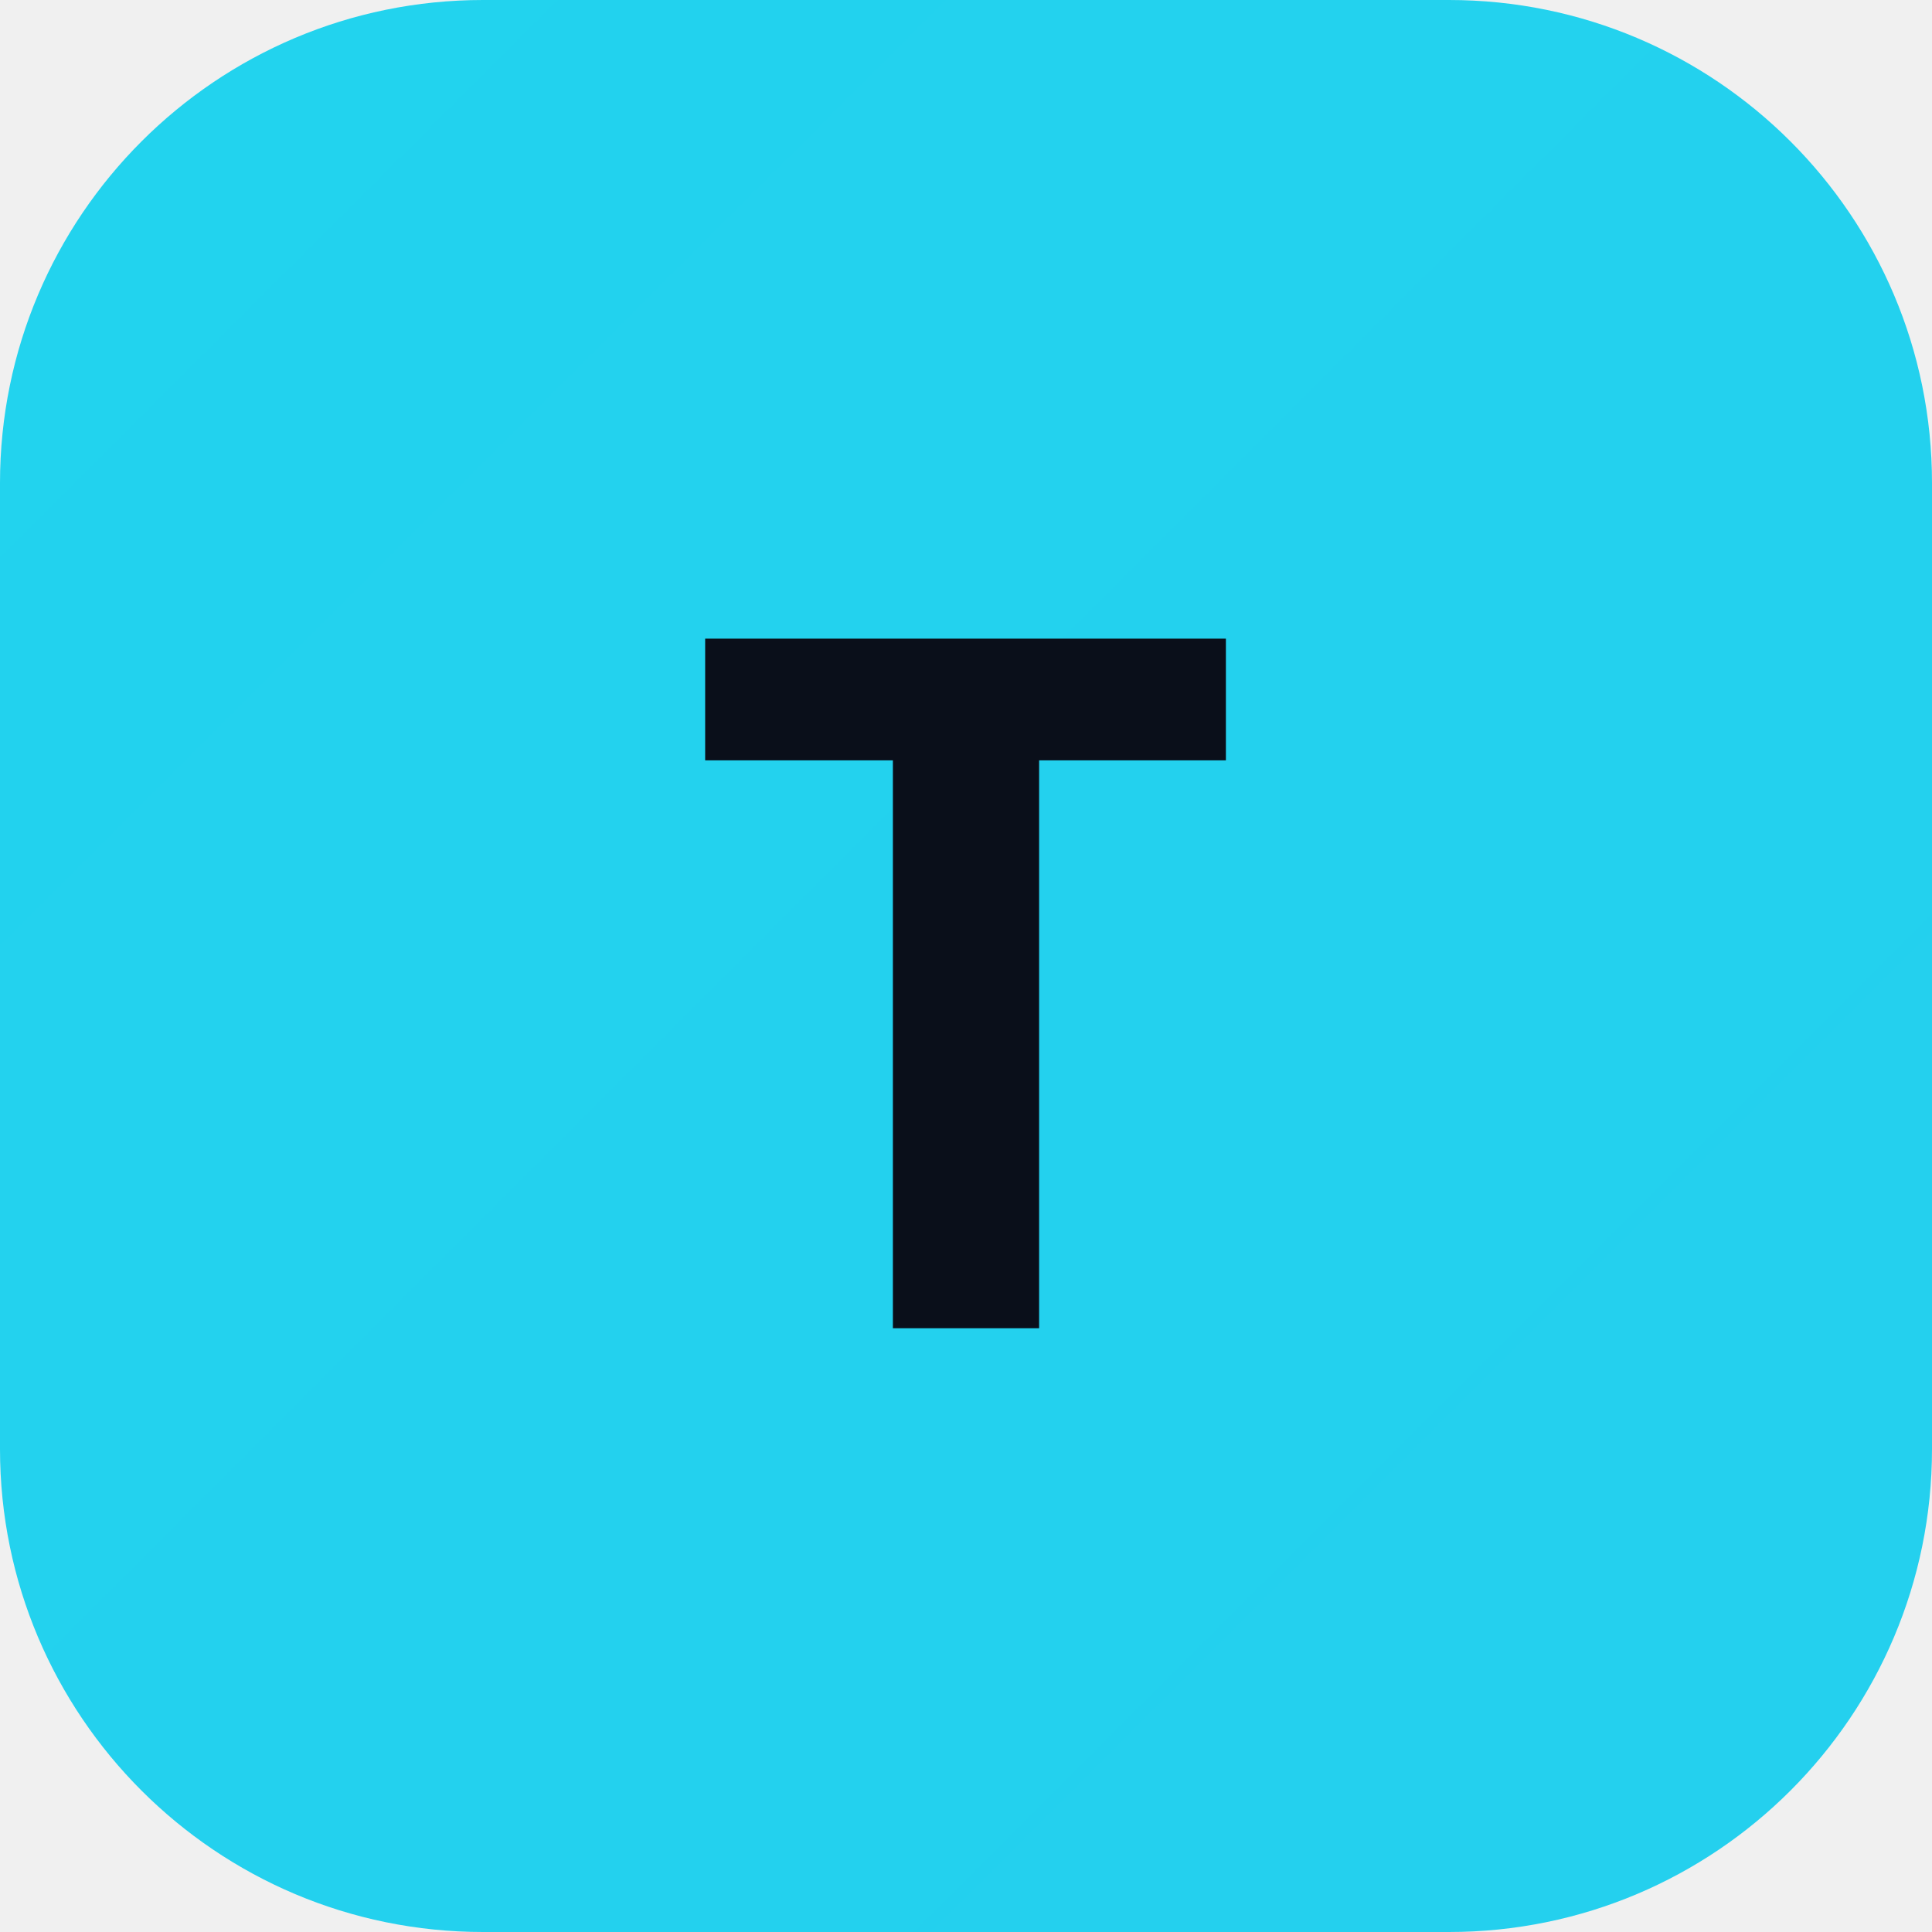
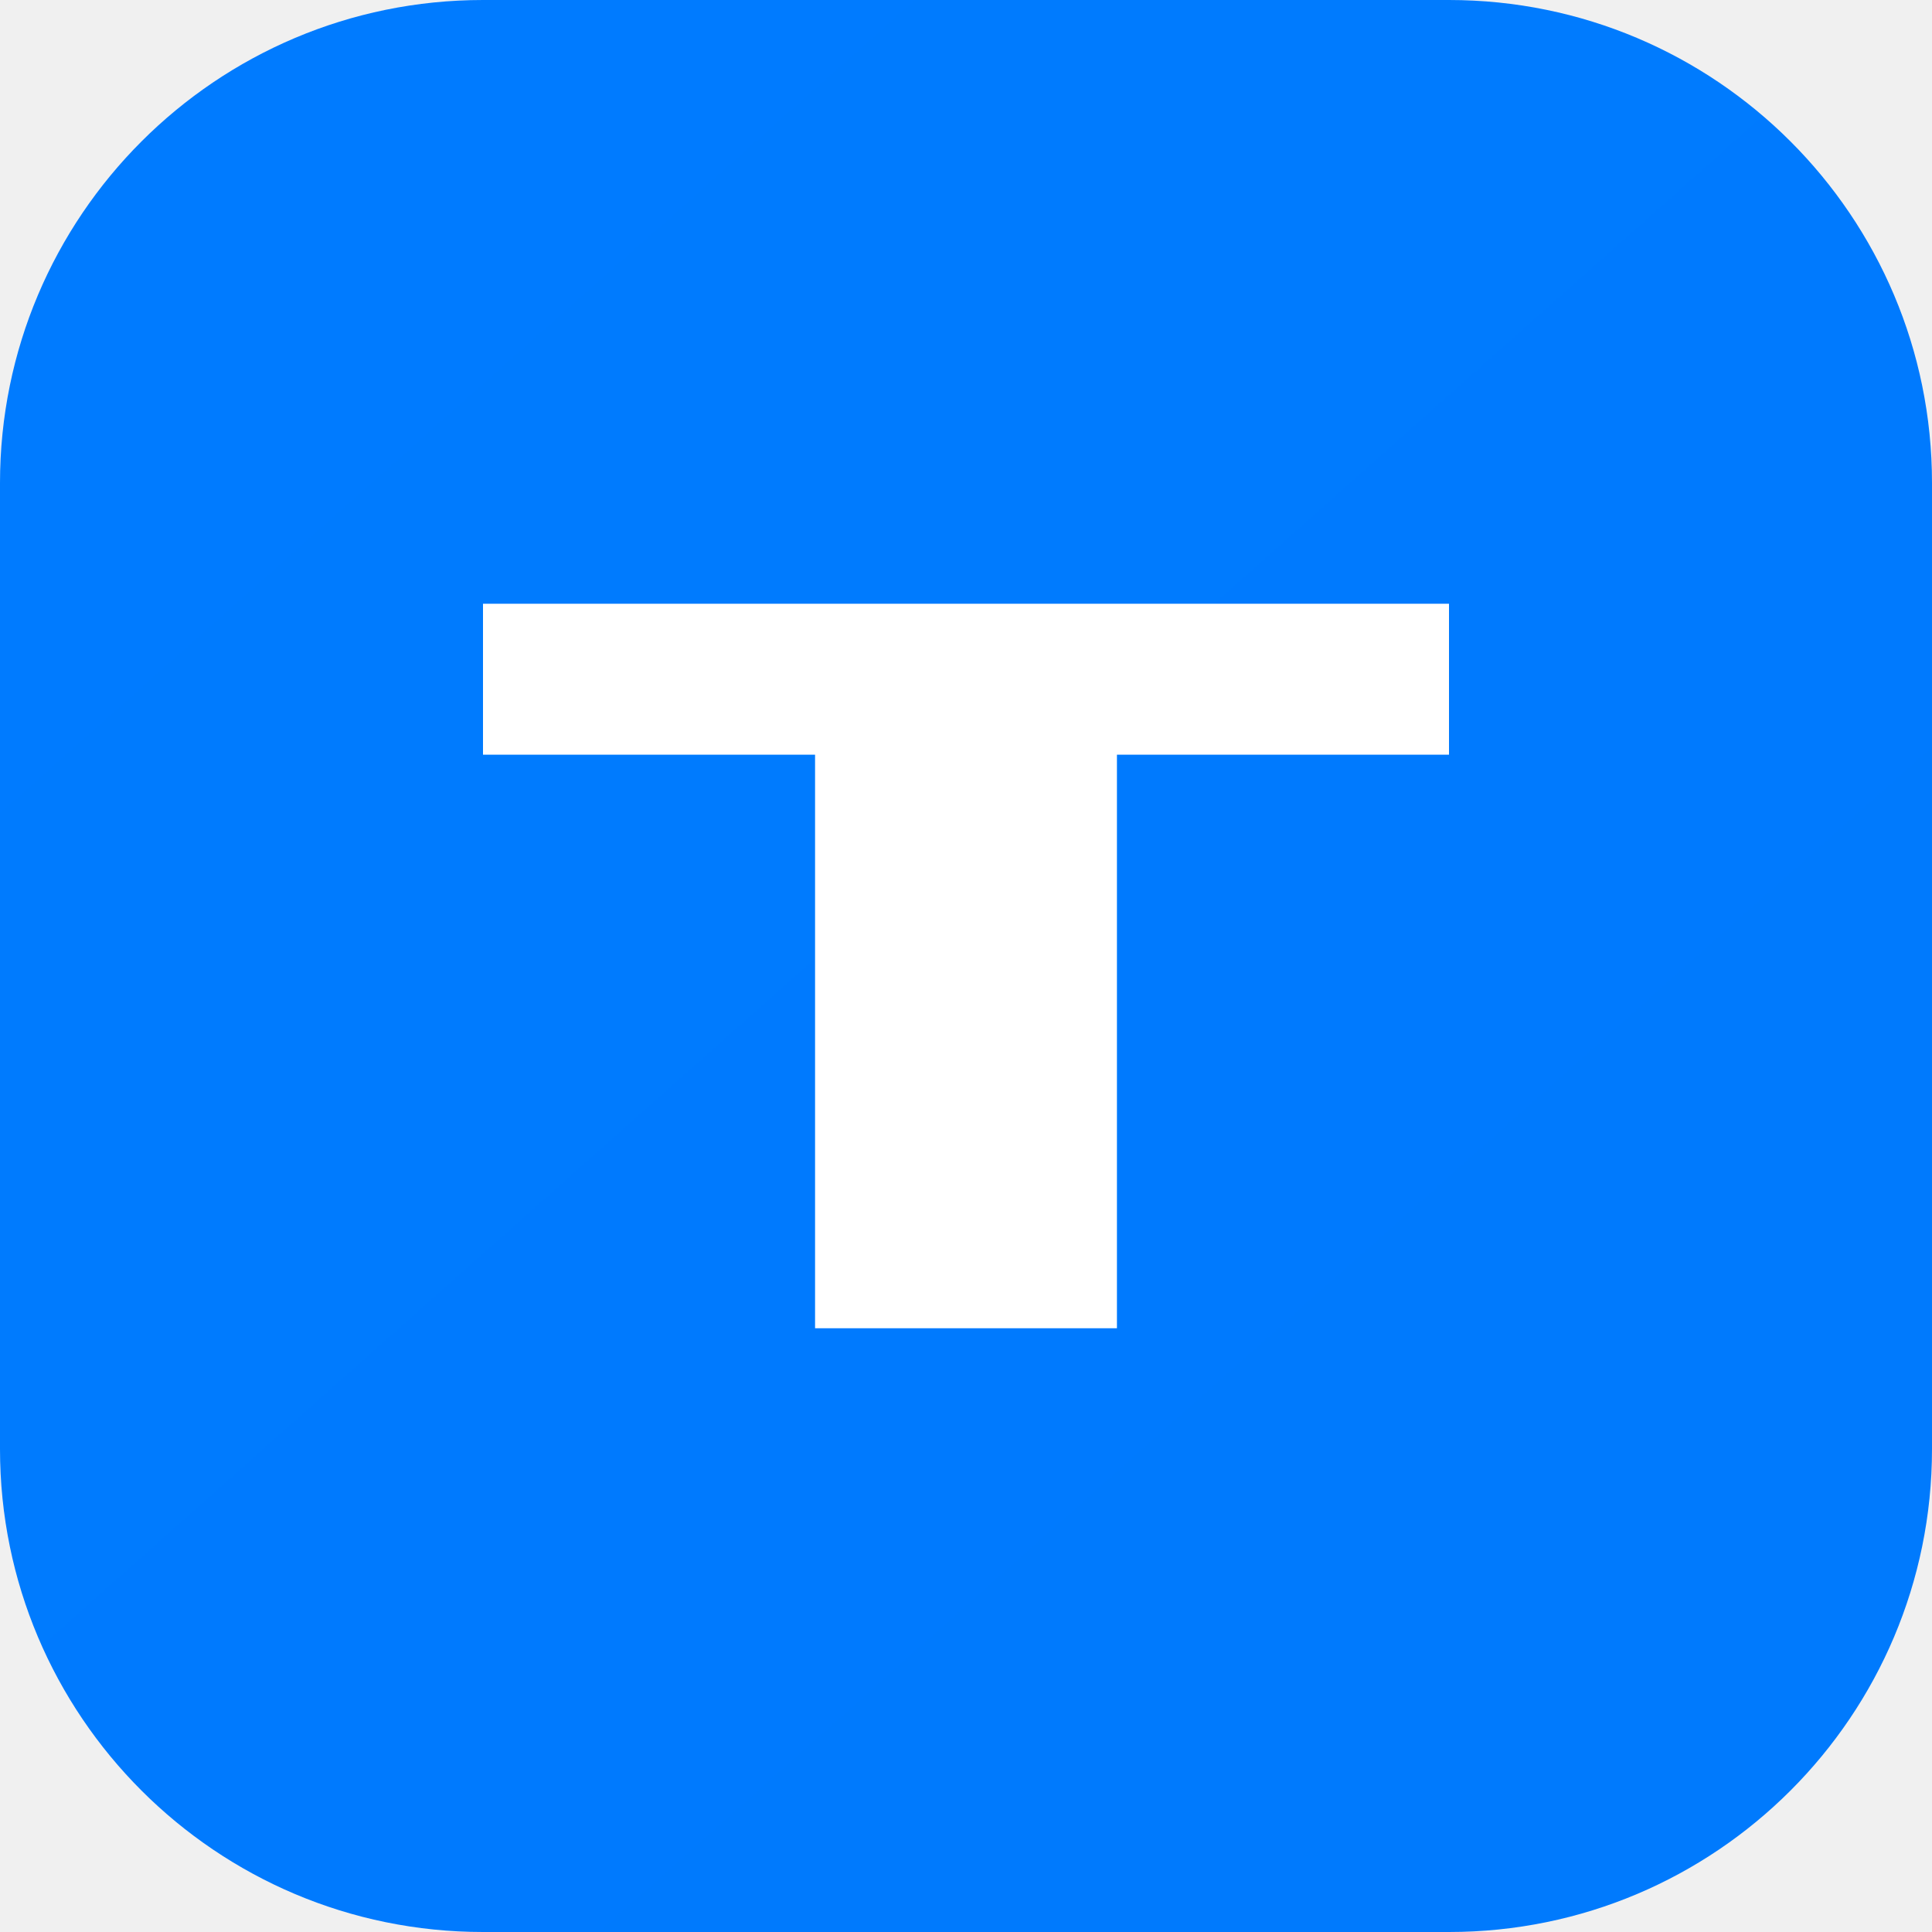
<svg xmlns="http://www.w3.org/2000/svg" viewBox="0 0 32 32" fill="none">
  <rect width="32" height="32" rx="8" fill="url(#grad)" />
  <defs>
-     <linearGradient id="grad" x1="0" y1="0" x2="32" y2="32">
-       <stop stop-color="#22d3ee" />
-       <stop offset="1" stop-color="#6366f1" />
+     <linearGradient id="grad" x1="0" y1="0" x2="32" y2="36">
+       <stop stop-color="#007bff" />
+       <stop offset="1" stop-color="#0056b3" />
    </linearGradient>
  </defs>
-   <text x="16" y="22" text-anchor="middle" fill="#0a0f1a" font-family="system-ui,sans-serif" font-size="16" font-weight="800">T</text>
+   <path d="M8 10h16v2.5h-5.5v9.5h-5V12.5H8z" fill="#fff" />
</svg>
